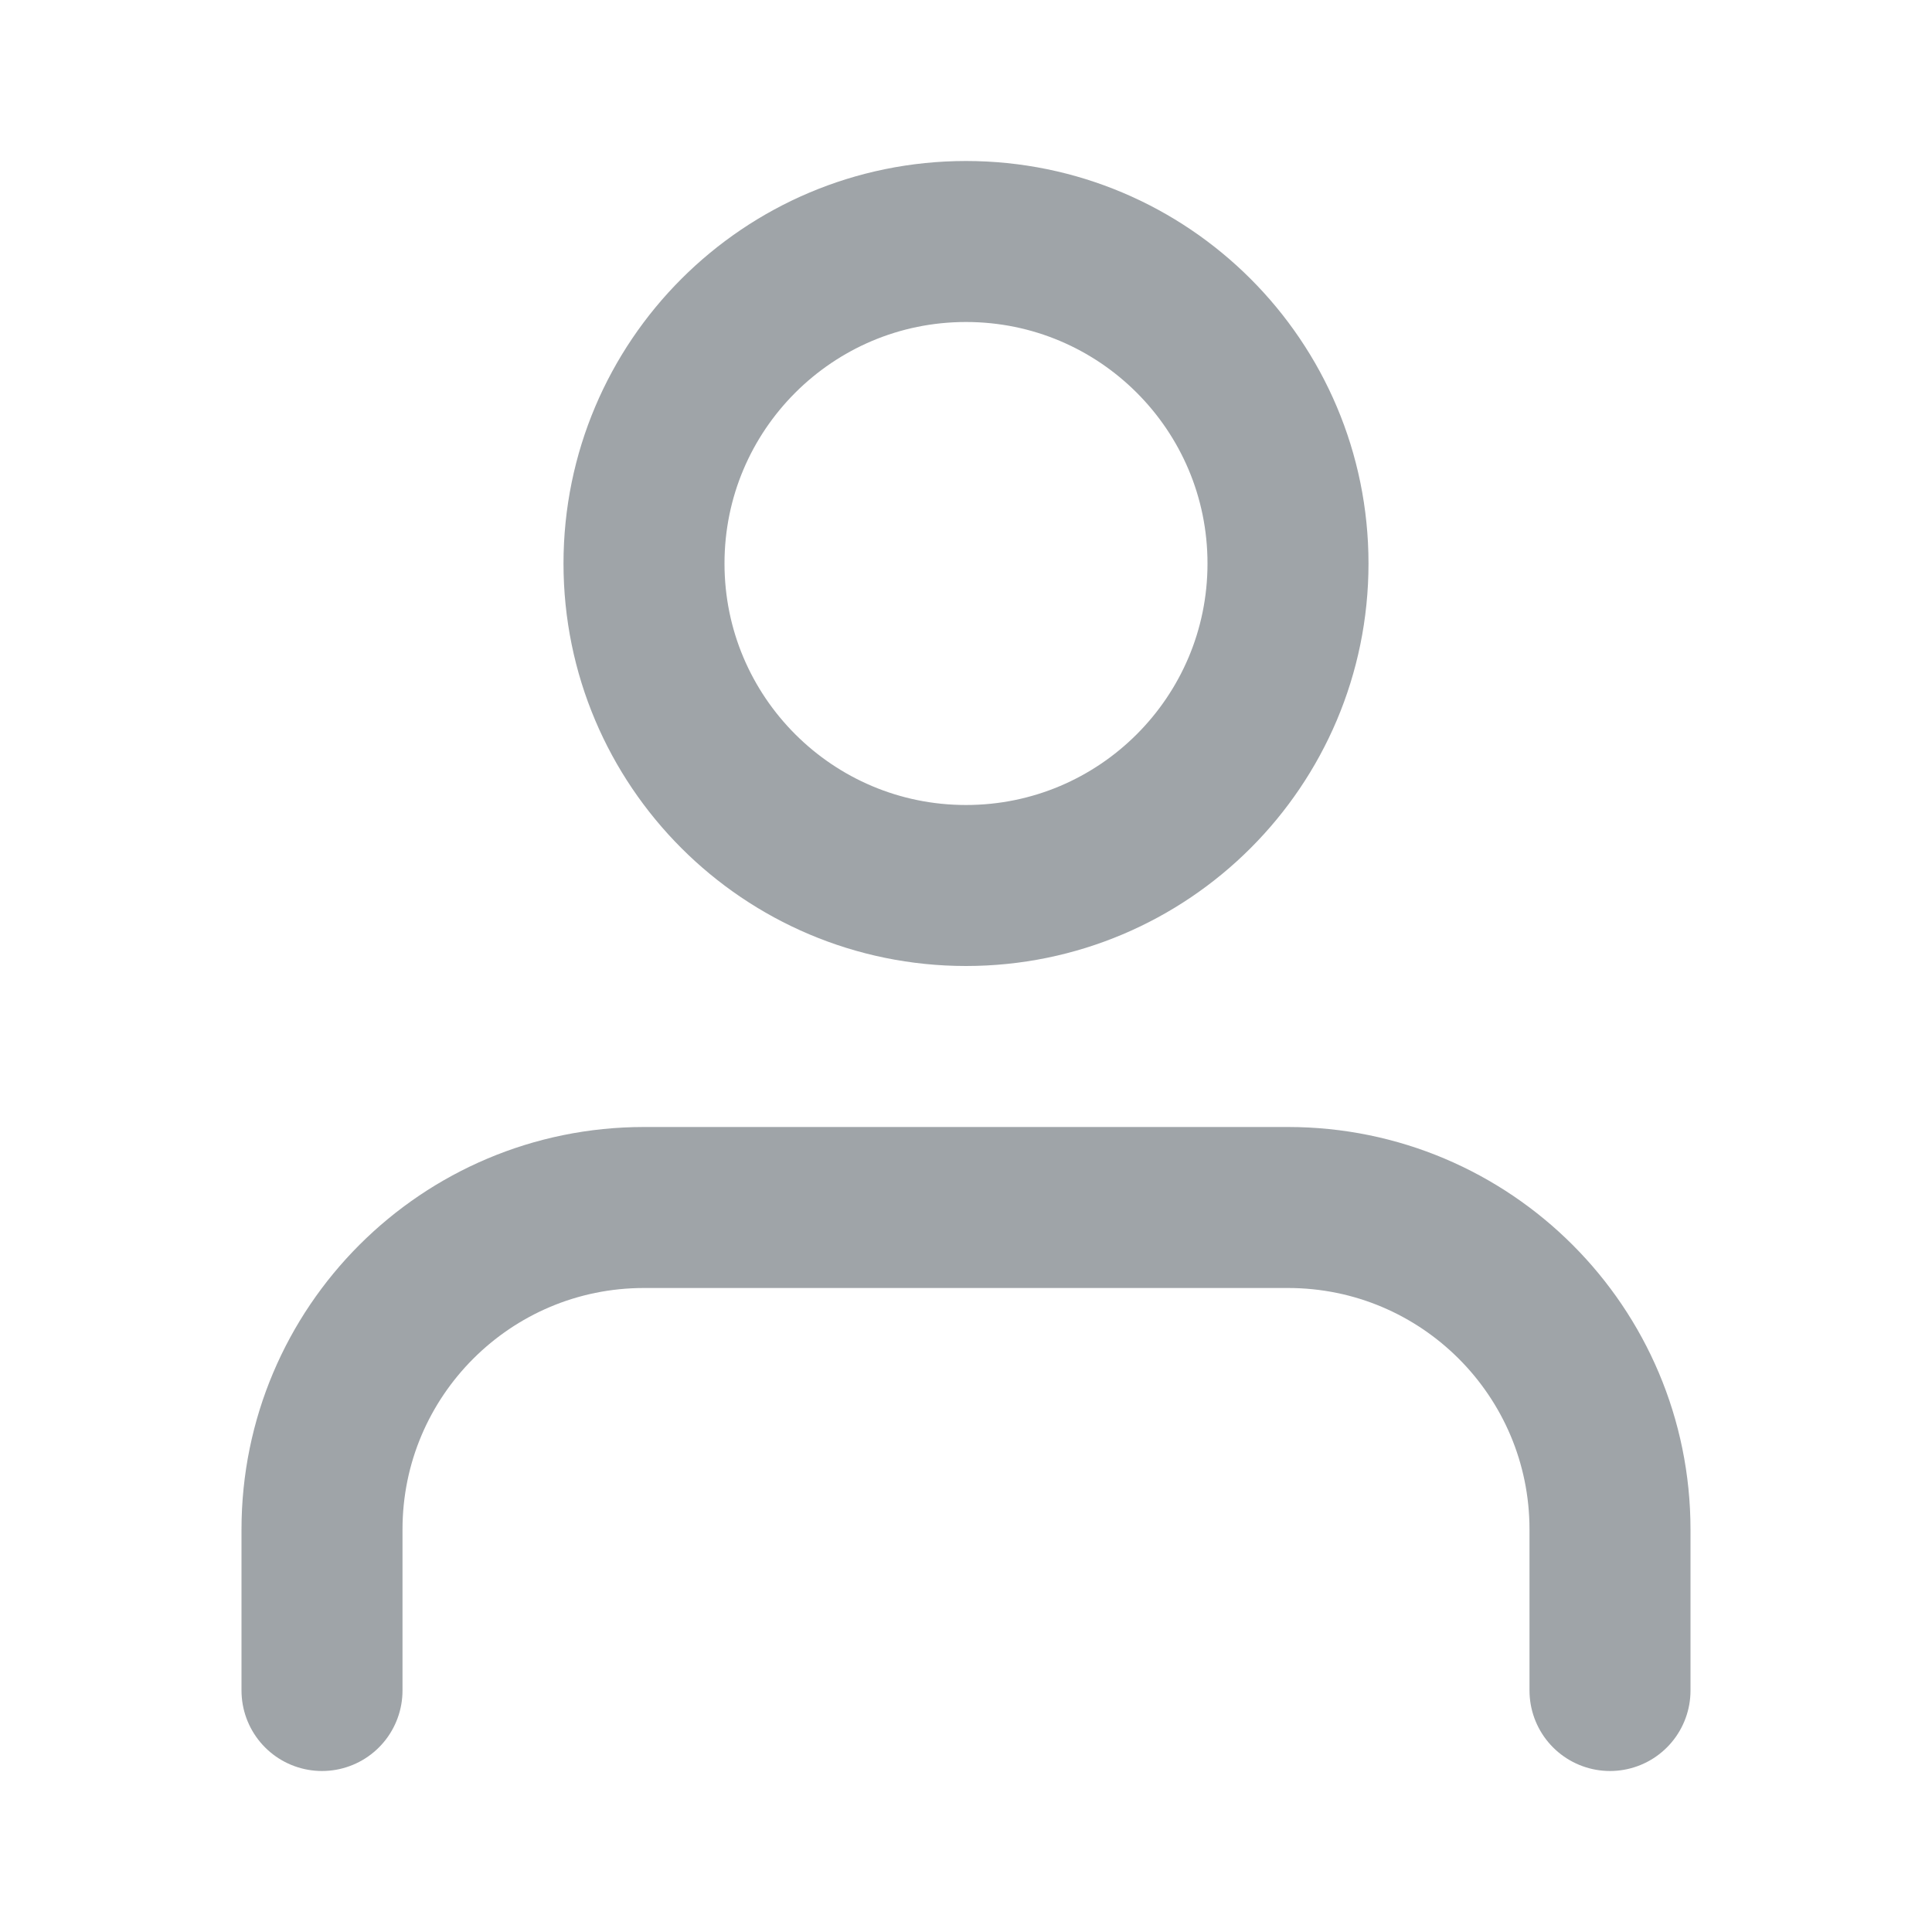
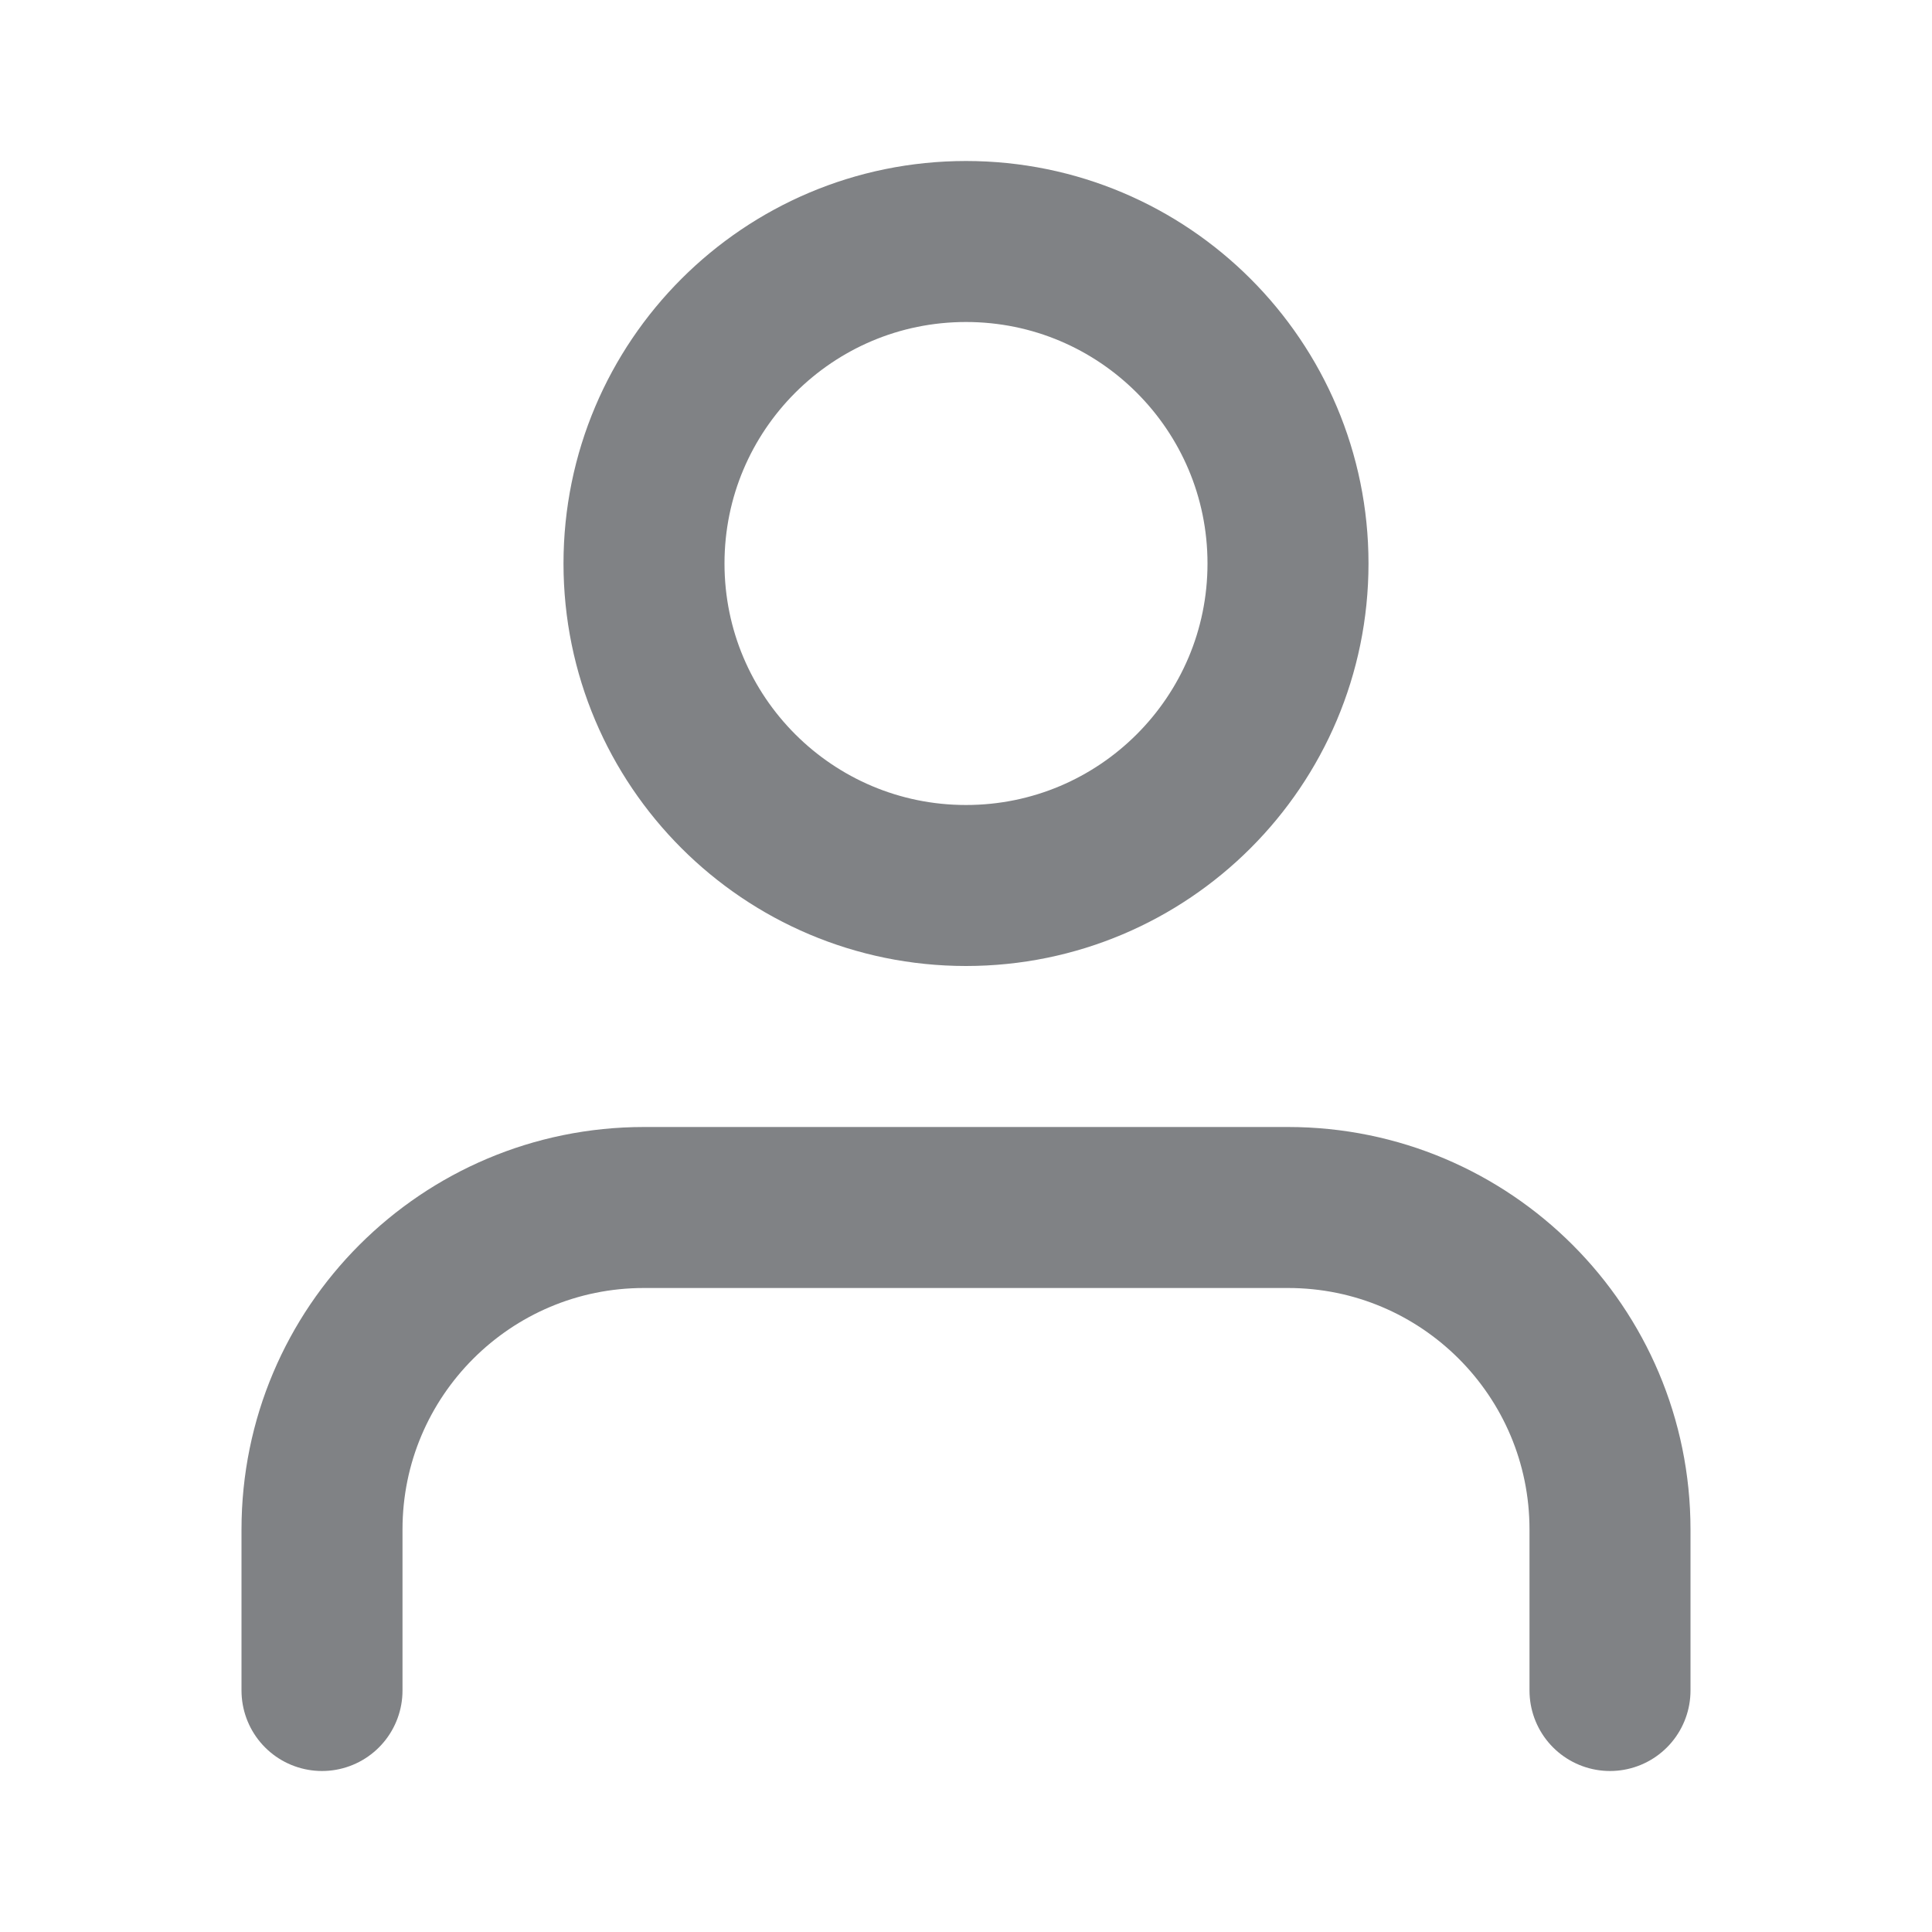
<svg xmlns="http://www.w3.org/2000/svg" width="13" height="13" viewBox="0 0 24 24">
-   <path d="M20 21v-2a4 4 0 00-4-4H8a4 4 0 00-4 4v2" fill="none" stroke="#9fa4a8" stroke-linecap="round" stroke-linejoin="round" stroke-width="2" />
-   <circle cx="12" cy="7" r="4" fill="none" stroke="#9fa4a8" stroke-linecap="round" stroke-linejoin="round" stroke-width="2" />
+   <path d="M20 21v-2a4 4 0 00-4-4H8a4 4 0 00-4 4v2" fill="none" stroke="#808285" stroke-linecap="round" stroke-linejoin="round" stroke-width="2" />
+   <circle cx="12" cy="7" r="4" fill="none" stroke="#808285" stroke-linecap="round" stroke-linejoin="round" stroke-width="2" />
</svg>
